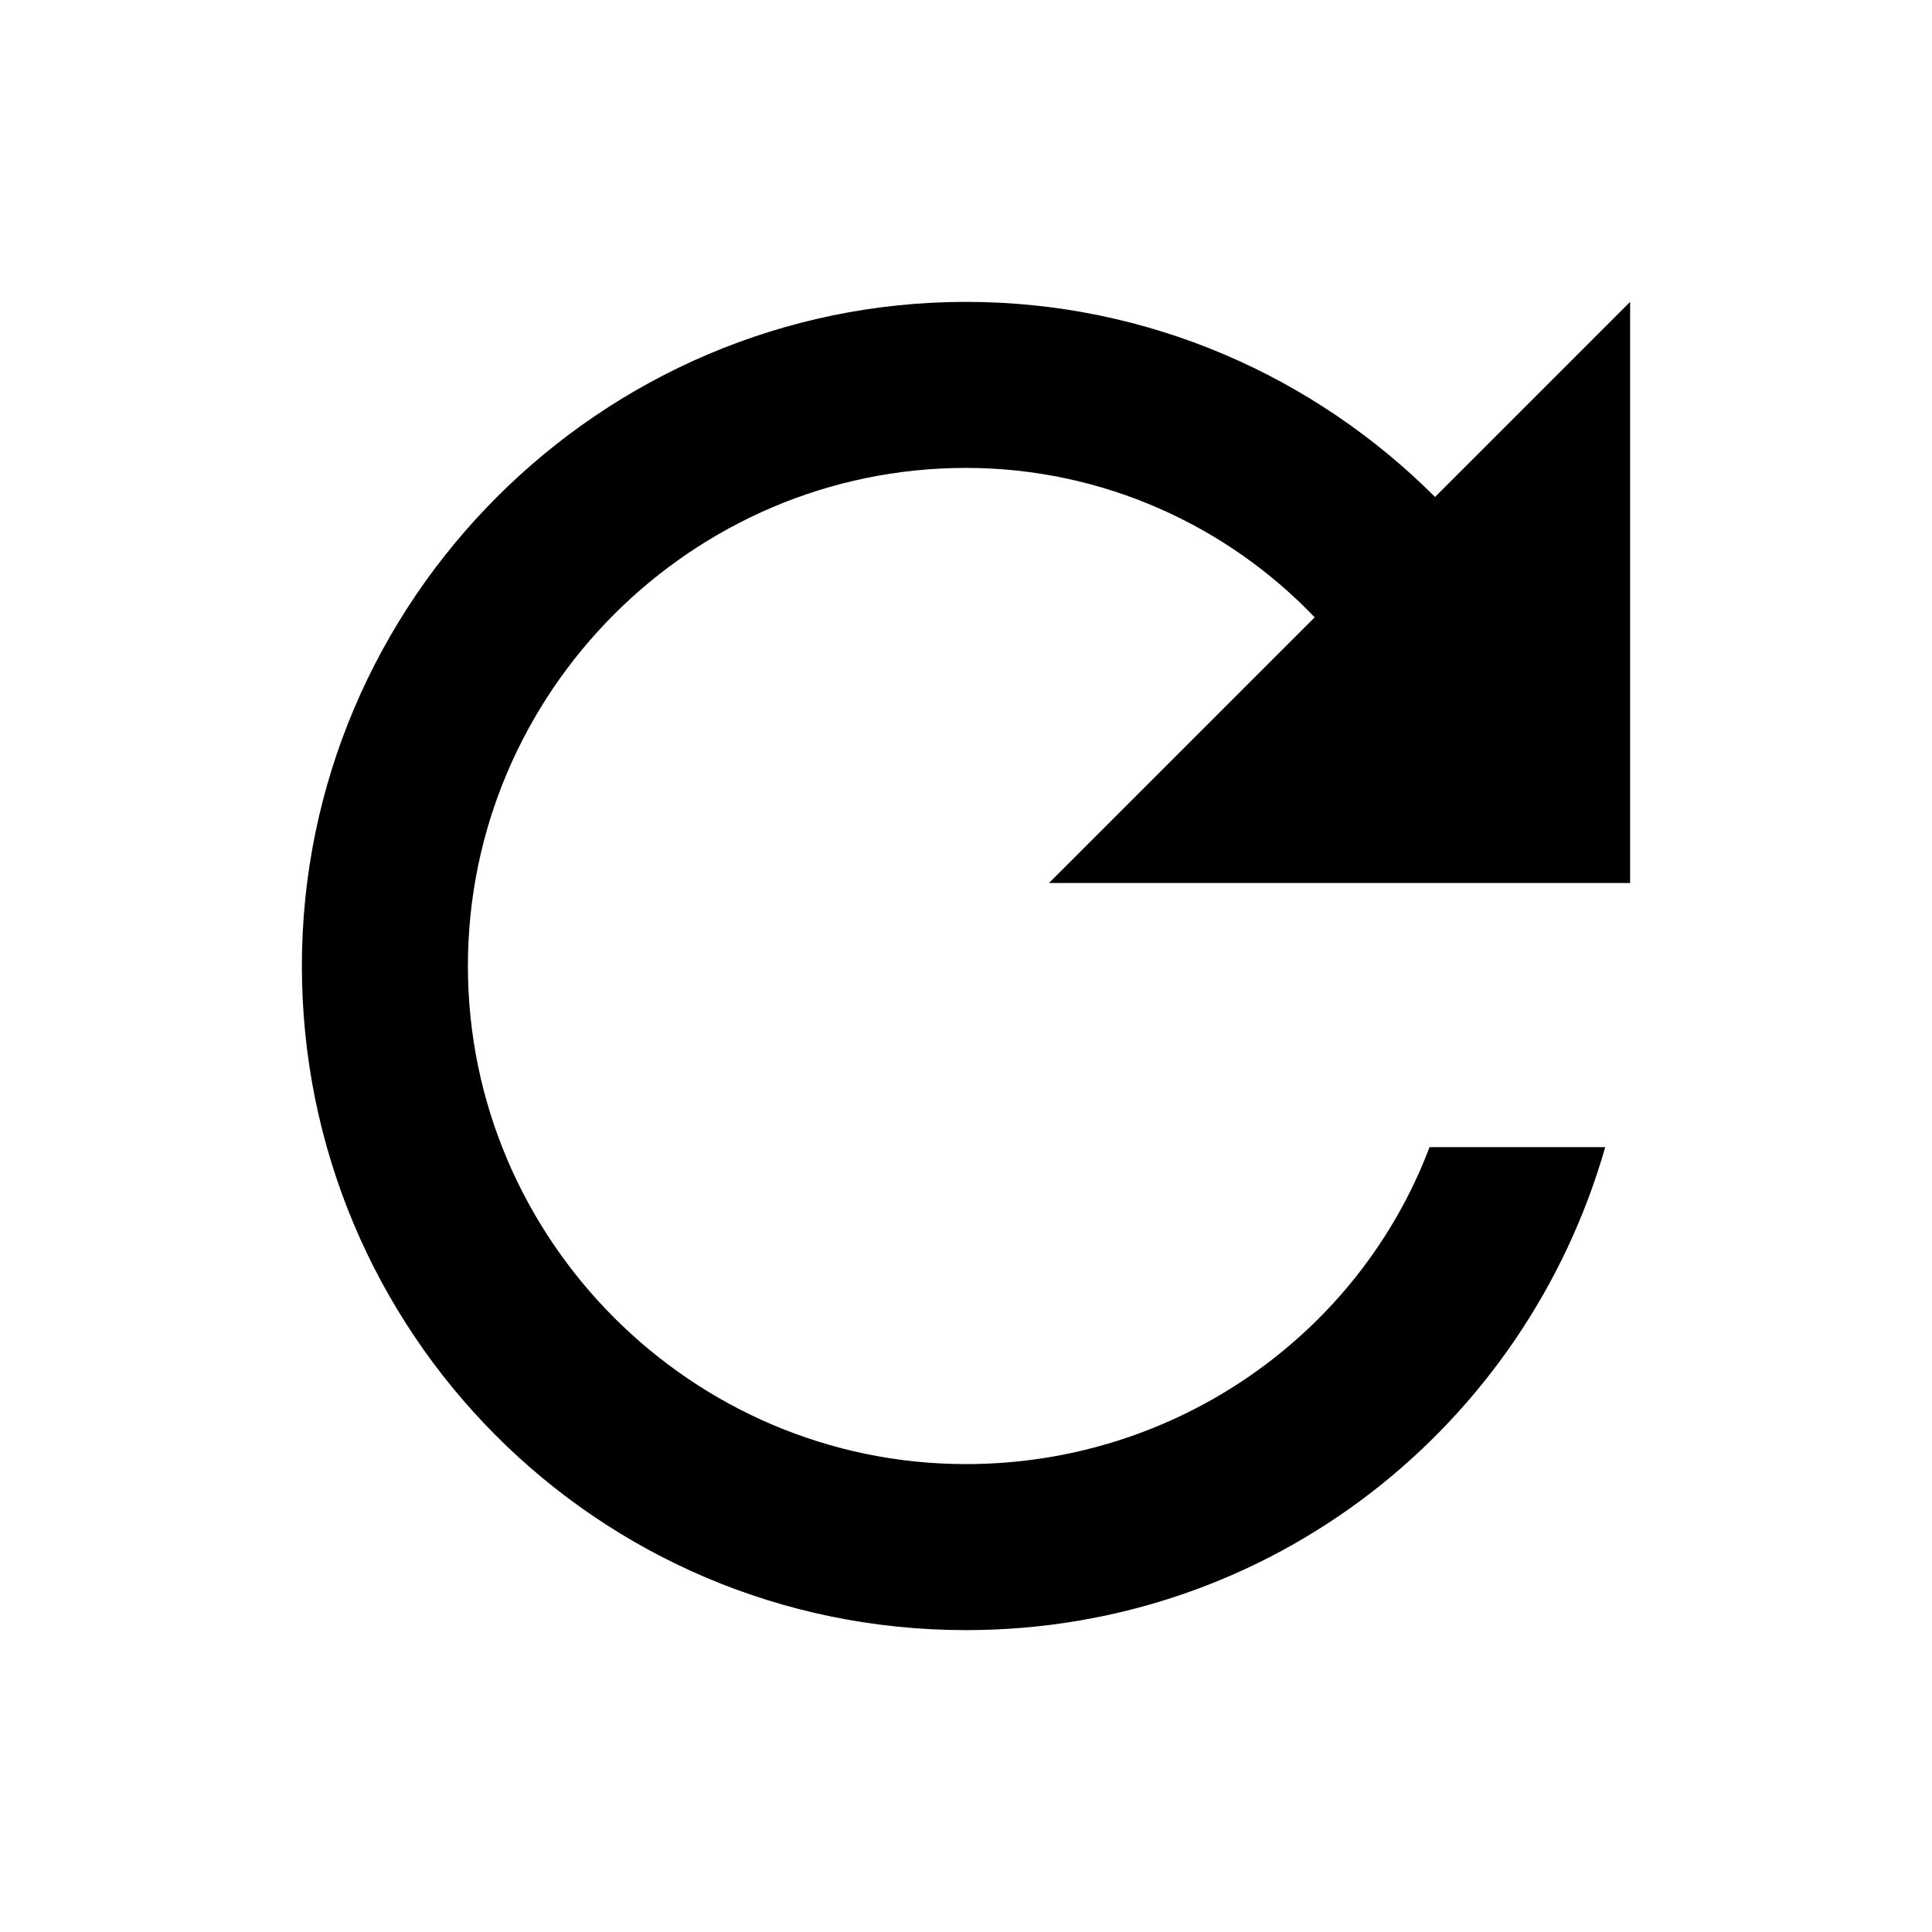
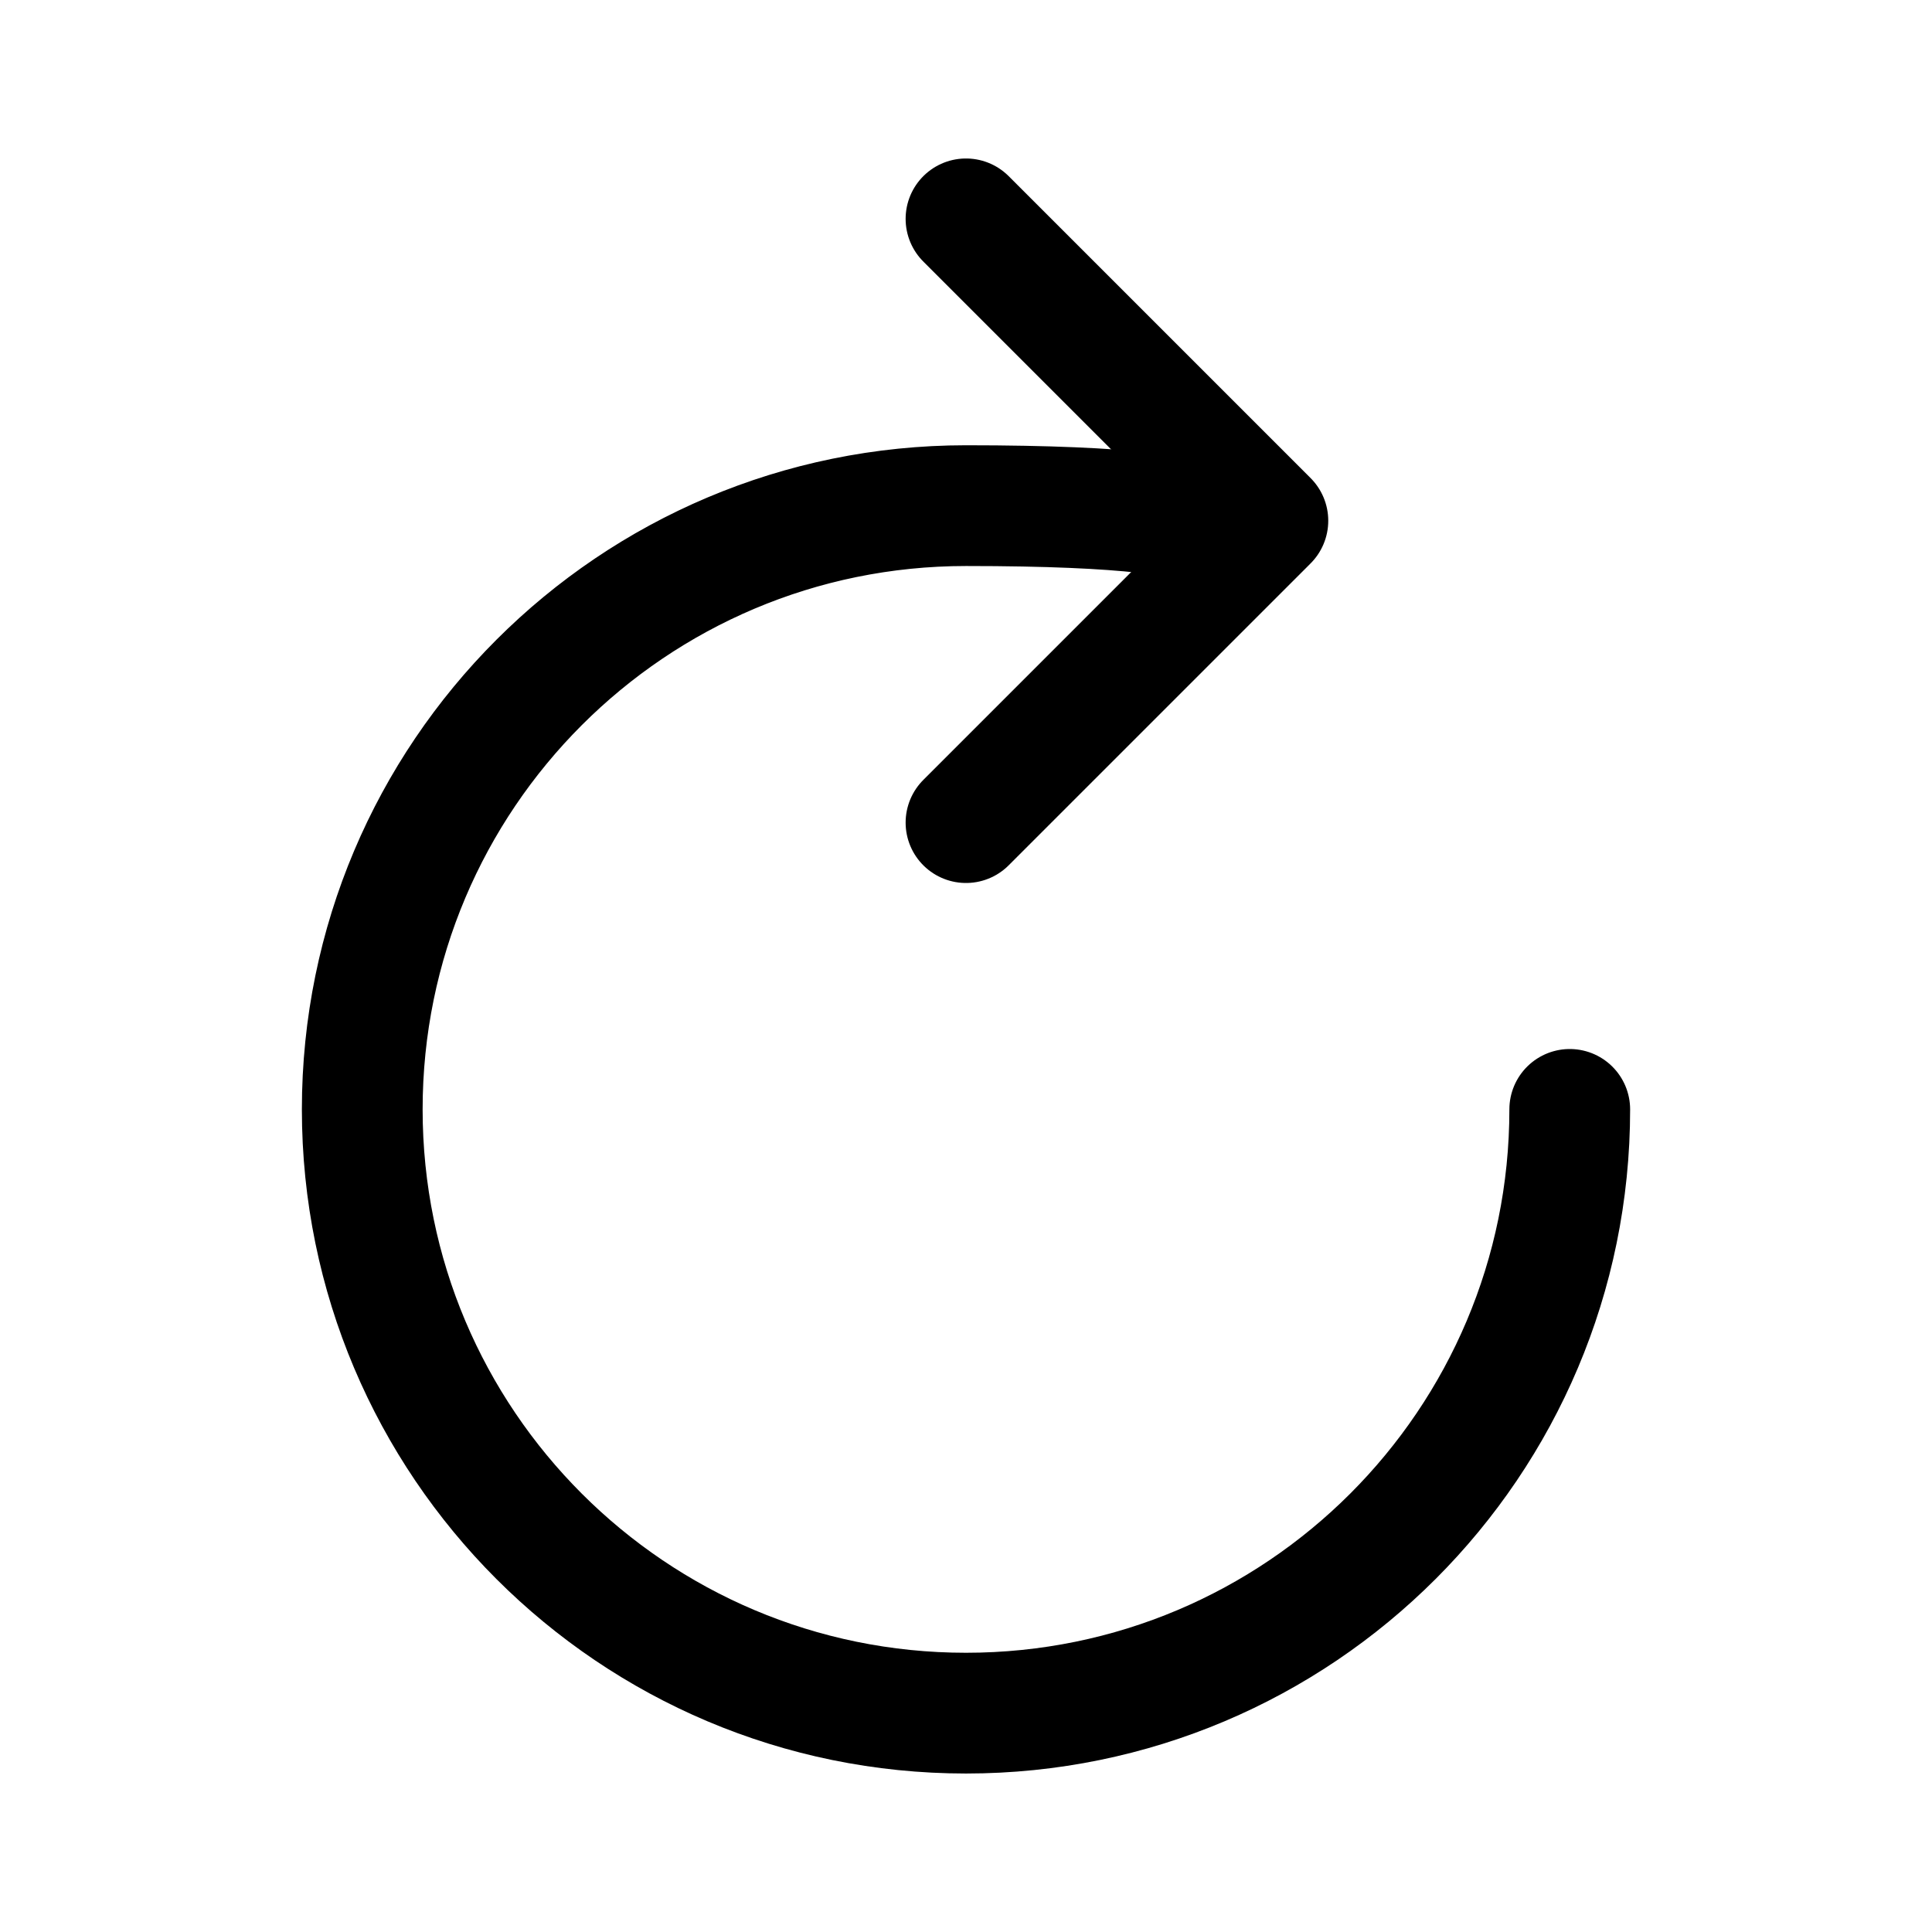
- <svg xmlns="http://www.w3.org/2000/svg" viewBox="0 0 512 512">
-   <path d="M256 388c-72.597 0-132-59.405-132-132 0-72.601 59.403-132 132-132 36.3 0 69.299 15.4 92.406 39.601L278 234h154V80l-51.698 51.702C348.406 99.798 304.406 80 256 80c-96.797 0-176 79.203-176 176s78.094 176 176 176c81.045 0 148.287-54.134 169.401-128H378.85c-18.745 49.561-67.138 84-122.85 84z" />
+ <svg xmlns="http://www.w3.org/2000/svg" class="ionicon" viewBox="0 0 512 512">
+   <path d="M320 146s24.36-12-64-12a160 160 0 10160 160" fill="none" stroke="currentColor" stroke-linecap="round" stroke-miterlimit="10" stroke-width="32" />
+   <path fill="none" stroke="currentColor" stroke-linecap="round" stroke-linejoin="round" stroke-width="32" d="M256 58l80 80-80 80" />
</svg>
